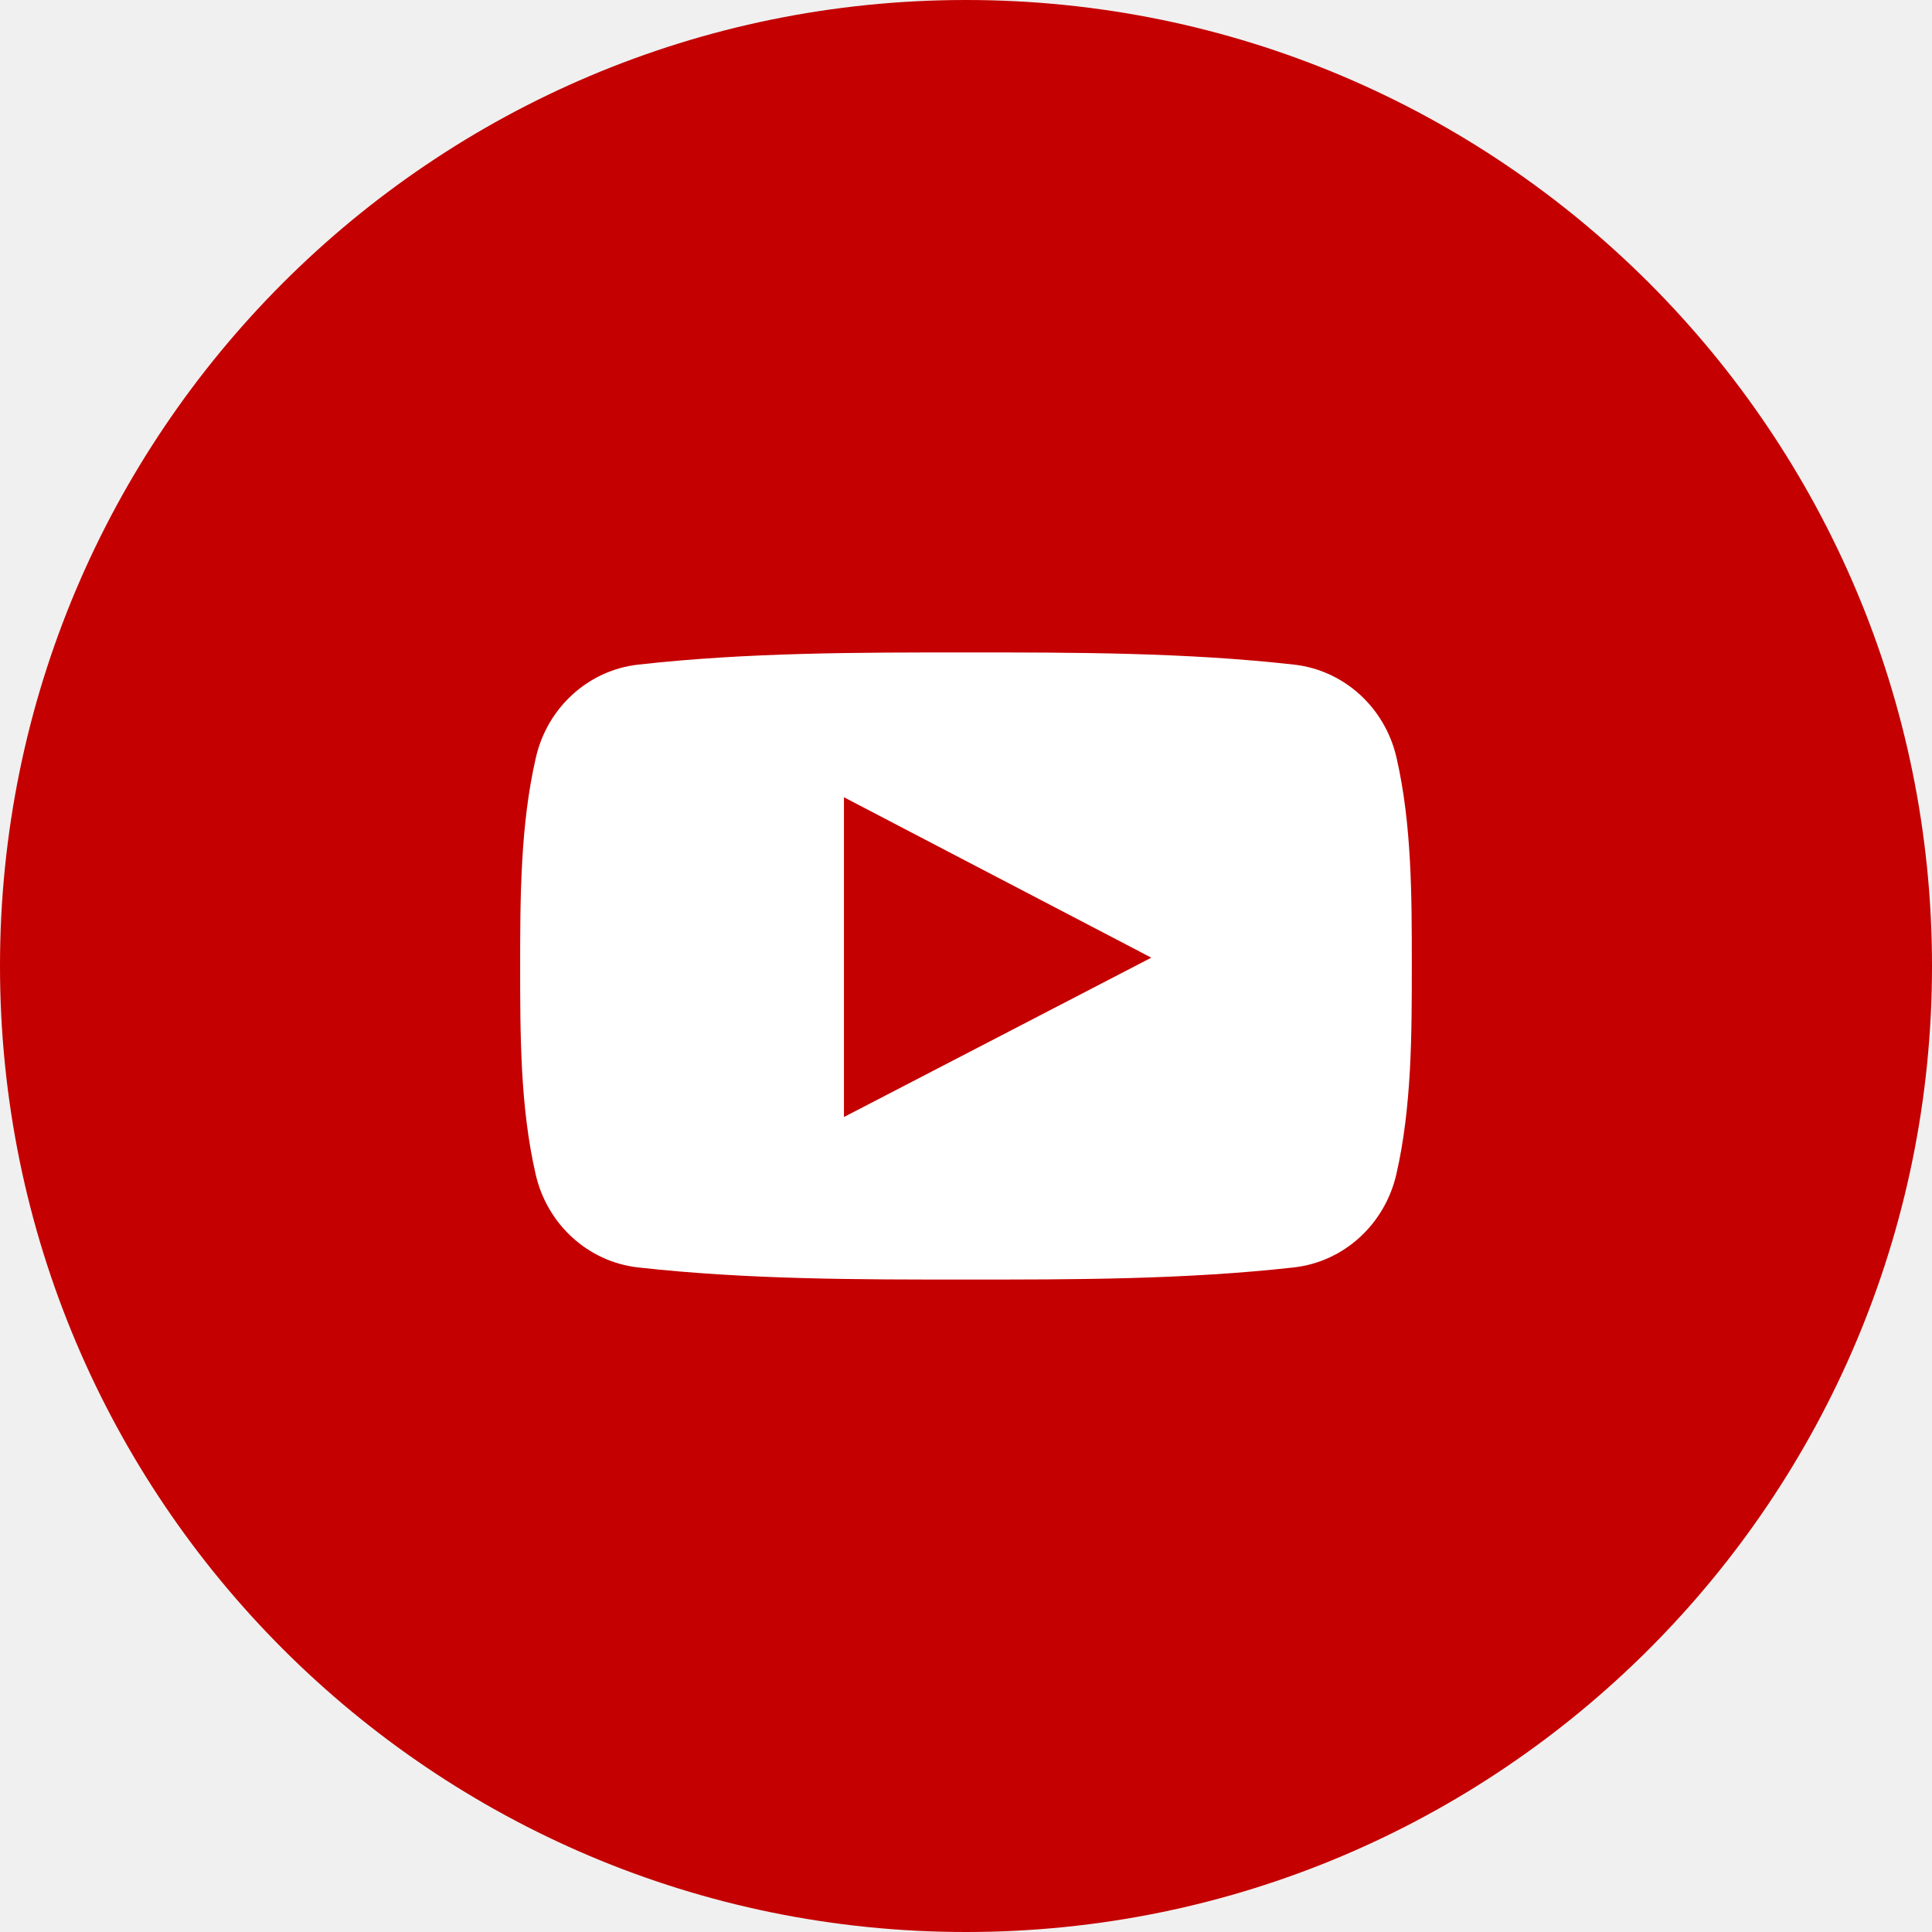
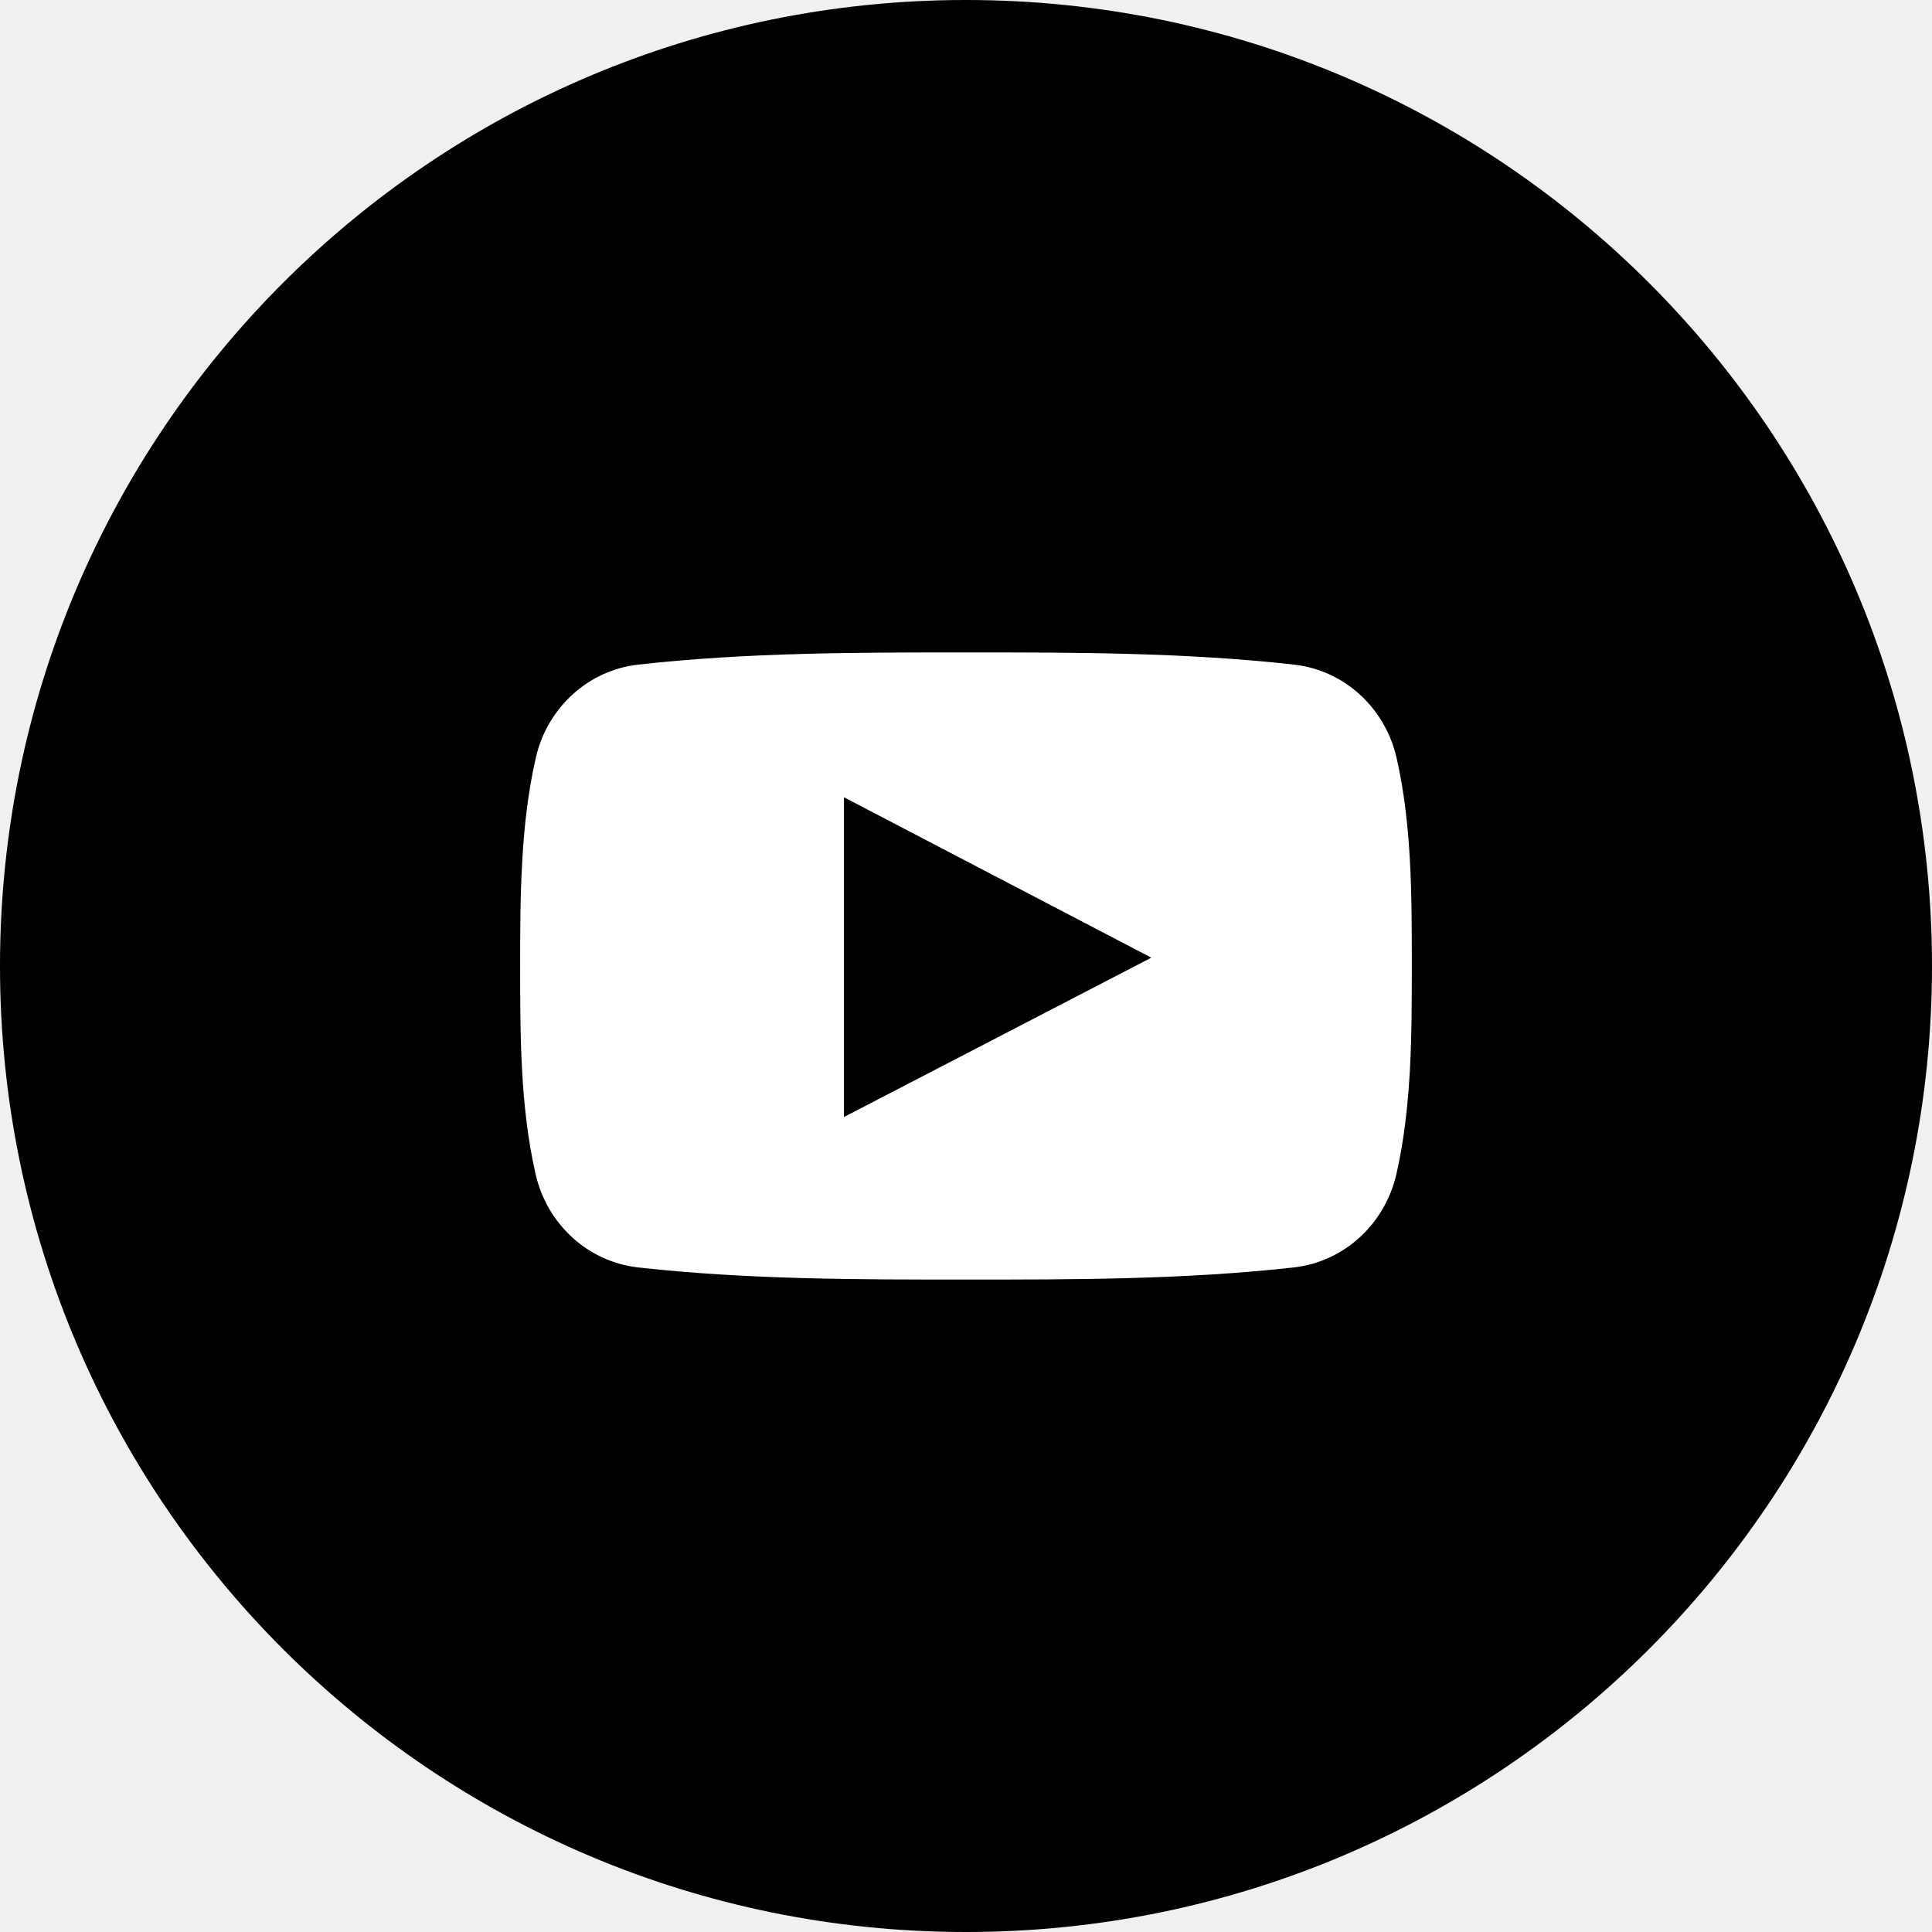
<svg xmlns="http://www.w3.org/2000/svg" width="52" height="52" viewBox="0 0 52 52" fill="none">
-   <circle cx="26" cy="26" r="26" fill="#C40000" />
-   <g clip-path="url(#clip0_1_711)">
+   <circle cx="26" cy="26" r="26" fill="currentColor" />
+   <g clip-path="url(#clip0_1_1852)">
    <path fill-rule="evenodd" clip-rule="evenodd" d="M36.596 18.69C36.111 18.25 35.497 17.962 34.826 17.888C33.367 17.724 31.894 17.642 30.417 17.601C28.949 17.56 27.475 17.56 26.004 17.561C24.533 17.56 23.059 17.56 21.591 17.601C20.113 17.642 18.641 17.724 17.181 17.888C16.51 17.962 15.896 18.25 15.412 18.691C14.931 19.128 14.577 19.715 14.423 20.391C14.214 21.296 14.108 22.24 14.055 23.19C14.001 24.144 14 25.087 14 26.001C14 26.915 14 27.855 14.052 28.81C14.104 29.76 14.209 30.704 14.418 31.61C14.573 32.285 14.927 32.873 15.408 33.31C15.892 33.75 16.505 34.038 17.175 34.113C18.636 34.276 20.109 34.358 21.586 34.399C23.054 34.44 24.528 34.44 25.999 34.439C27.471 34.44 28.945 34.44 30.413 34.399C31.89 34.358 33.362 34.276 34.822 34.113C35.493 34.038 36.106 33.75 36.59 33.31C37.071 32.873 37.425 32.285 37.582 31.61C37.79 30.704 37.894 29.76 37.947 28.81C37.998 27.874 37.999 26.924 37.999 26.001H37.999V25.955H37.999C37.999 24.122 37.999 22.181 37.587 20.391C37.432 19.715 37.078 19.128 36.596 18.69Z" fill="white" />
-     <path fill-rule="evenodd" clip-rule="evenodd" d="M30.554 25.549C29.186 24.835 27.828 24.127 26.472 23.419C25.344 22.831 24.218 22.243 23.088 21.653L22.715 21.458V21.878V29.645V30.064L23.087 29.872C24.335 29.225 25.577 28.581 26.82 27.937L30.553 26.001L30.987 25.776L30.554 25.549Z" fill="#C40000" />
+     <path fill-rule="evenodd" clip-rule="evenodd" d="M30.554 25.549C29.186 24.835 27.828 24.127 26.472 23.419C25.344 22.831 24.218 22.243 23.088 21.653L22.715 21.458V21.878V29.645V30.064L23.087 29.872C24.335 29.225 25.577 28.581 26.82 27.937L30.553 26.001L30.987 25.776L30.554 25.549Z" fill="currentColor" />
  </g>
  <defs>
-     <clipPath id="clip0_1_711">
+     <clipPath id="clip0_1_1852">
      <rect width="24" height="24" fill="white" transform="translate(14 14)" />
    </clipPath>
  </defs>
</svg>
